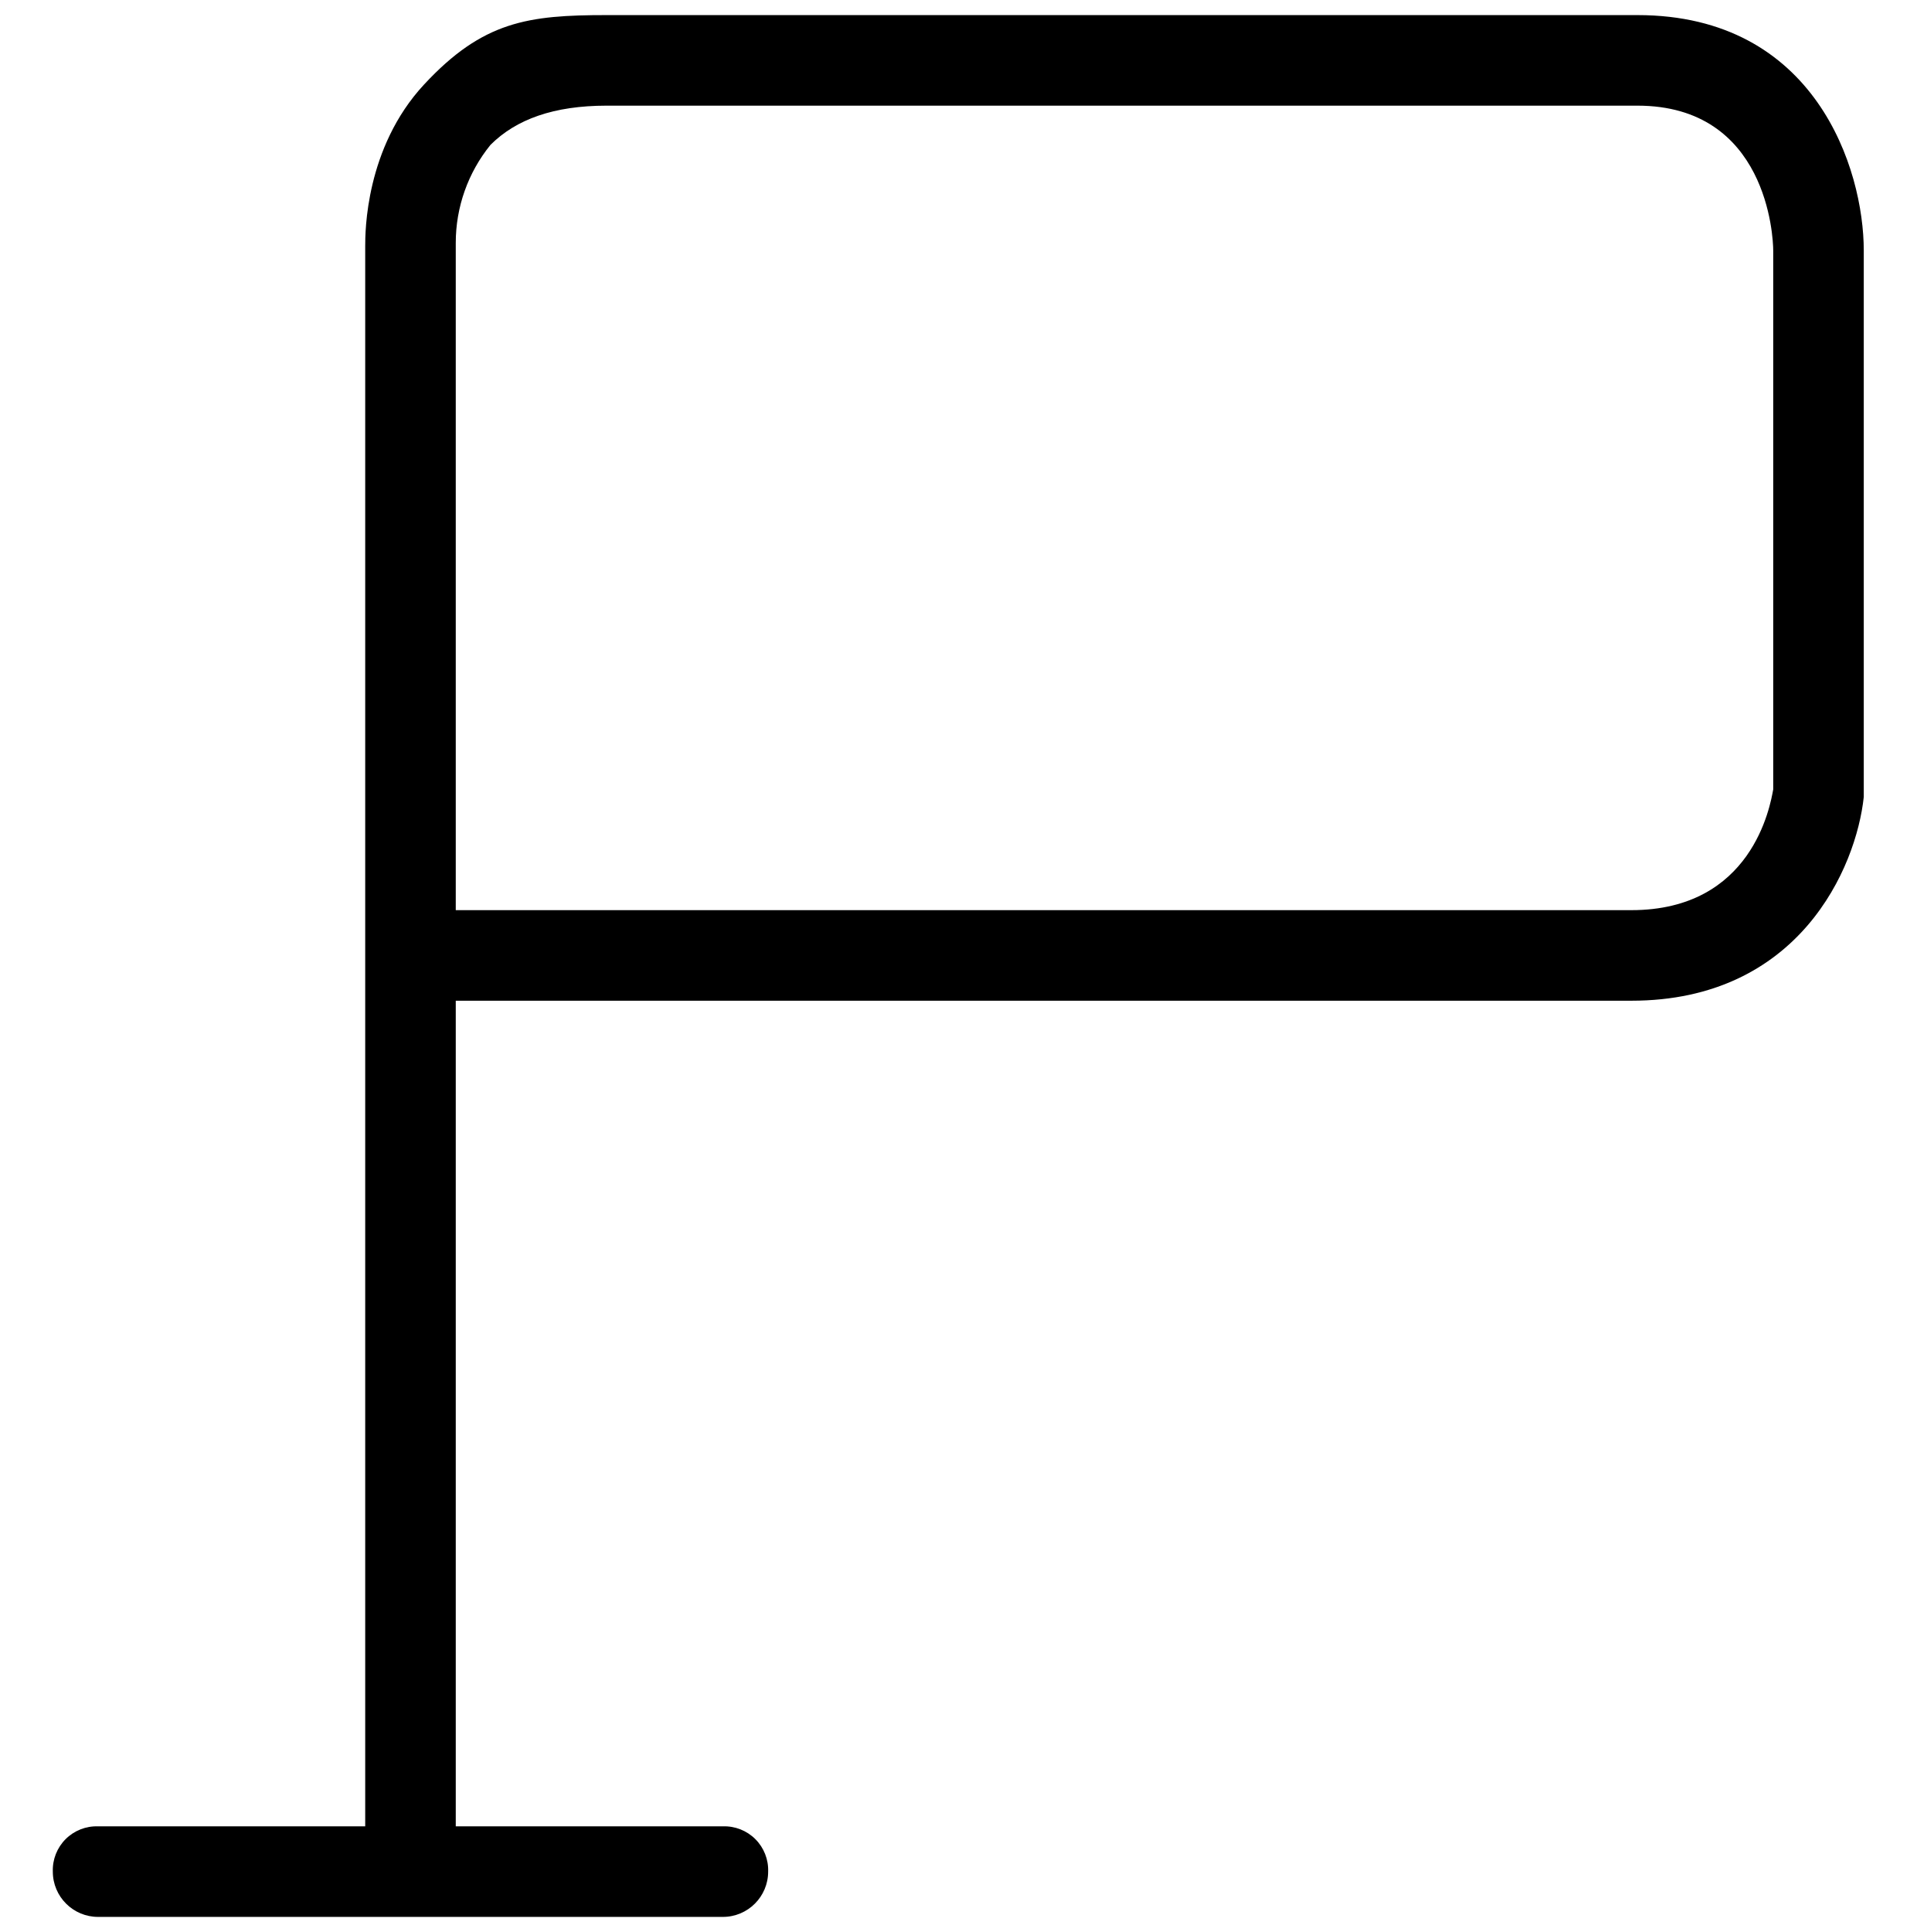
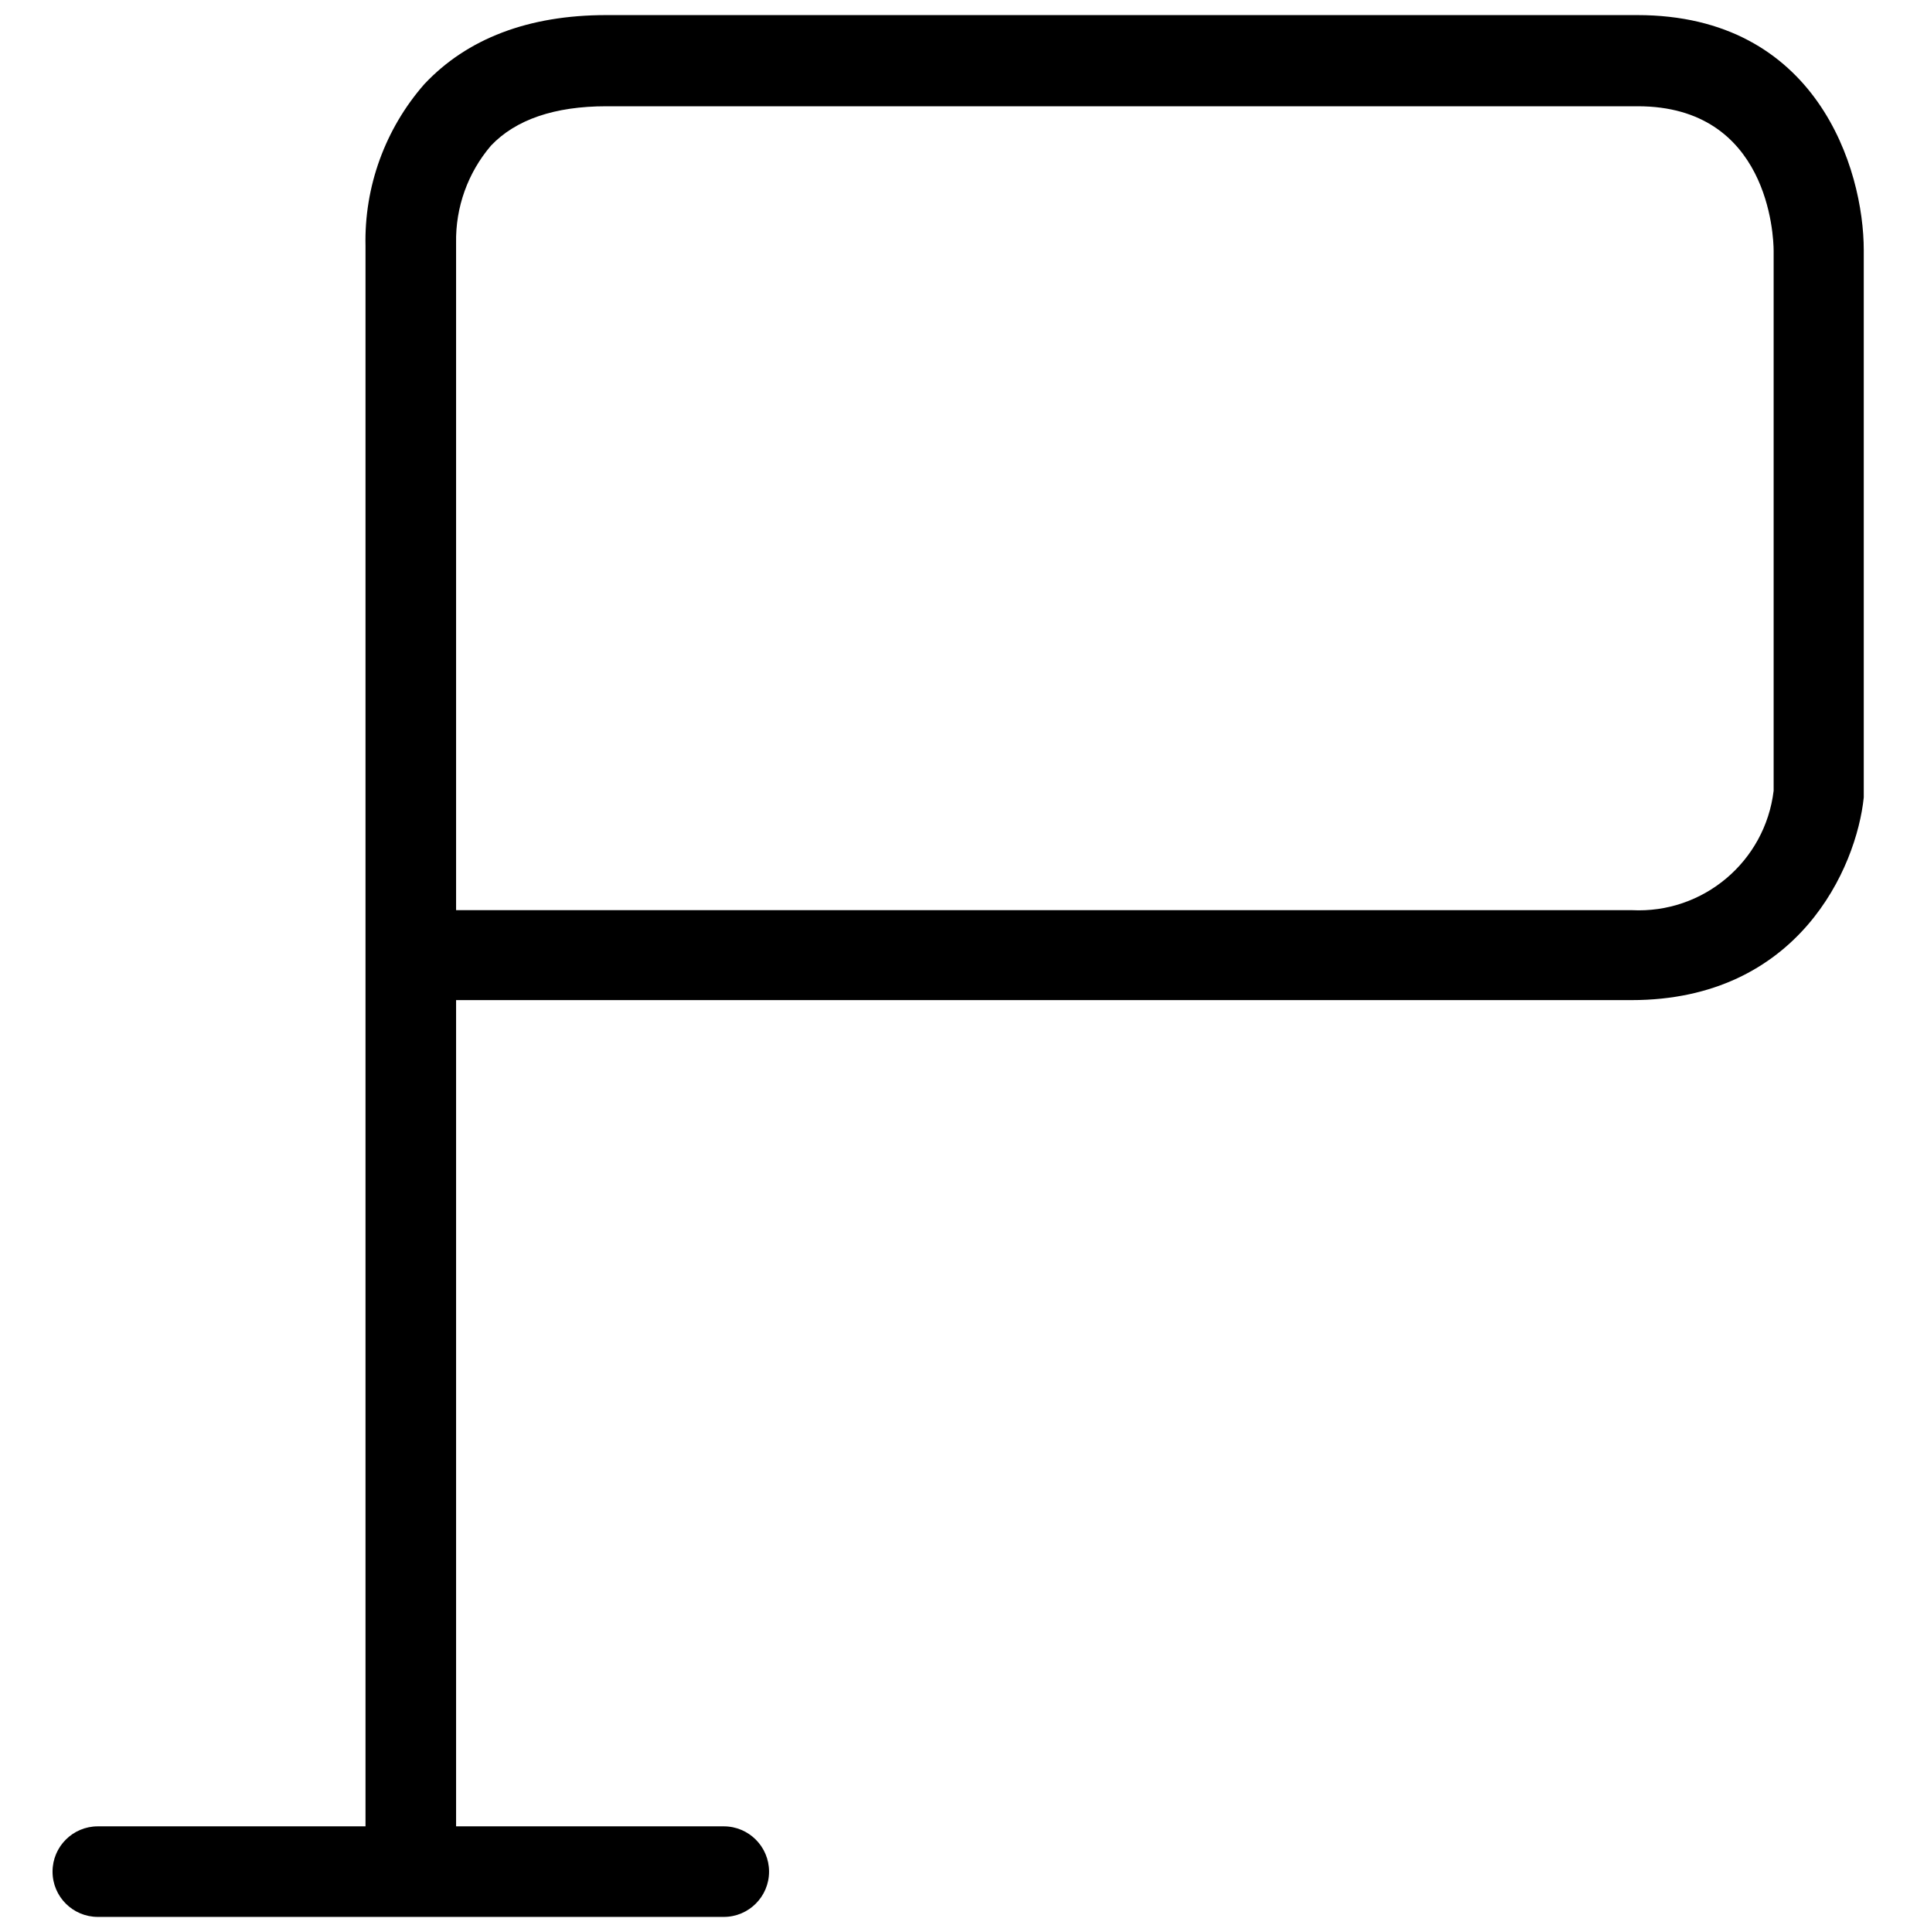
- <svg xmlns="http://www.w3.org/2000/svg" viewBox="0 0 127 128">
+ <svg xmlns="http://www.w3.org/2000/svg" viewBox="0 0 126.97 128">
  <g id="startpoint">
-     <g>
-       <path d="M30.2,124h-6V16.3c0-.9,0-6.5,3.9-10.7S35,1,40.2,1h68.3c11.8,0,15,10.2,15,15.6V52.8c-.5,4.7-4.3,13.5-15.4,13.5H30.2Zm0-63.7h77.9c8,0,9.2-6.9,9.4-8V16.6c0-.9-.4-9.6-9-9.6H40.2c-3.5,0-6,.9-7.7,2.6a10.3,10.3,0,0,0-2.3,6.5V60.3Zm90.3-7.8Z" />
-       <path d="M47.9,127H6.5a3,3,0,0,1-3-3,2.9,2.9,0,0,1,3-3H47.9a2.9,2.9,0,0,1,3,3A3,3,0,0,1,47.9,127Z" />
-     </g>
+     <path d="M30.21,124h-6V16.31a15.74,15.74,0,0,1,3.9-10.74C30.94,2.56,35,1,40.16,1h68.29c11.89,0,15,10.19,15,15.58V52.83c-.48,4.65-4.32,13.43-15.39,13.43H30.21Zm0-63.7h77.87a9,9,0,0,0,9.4-7.91V16.62c0-1-.34-9.58-9-9.58H40.16c-3.42,0-6,.88-7.64,2.61a9.64,9.64,0,0,0-2.31,6.44V60.26Zm90.27-7.73h0Z" />
+     <path d="M47.94,127H6.48a3,3,0,0,1,0-6H47.94a3,3,0,0,1,0,6Z" />
  </g>
</svg>
